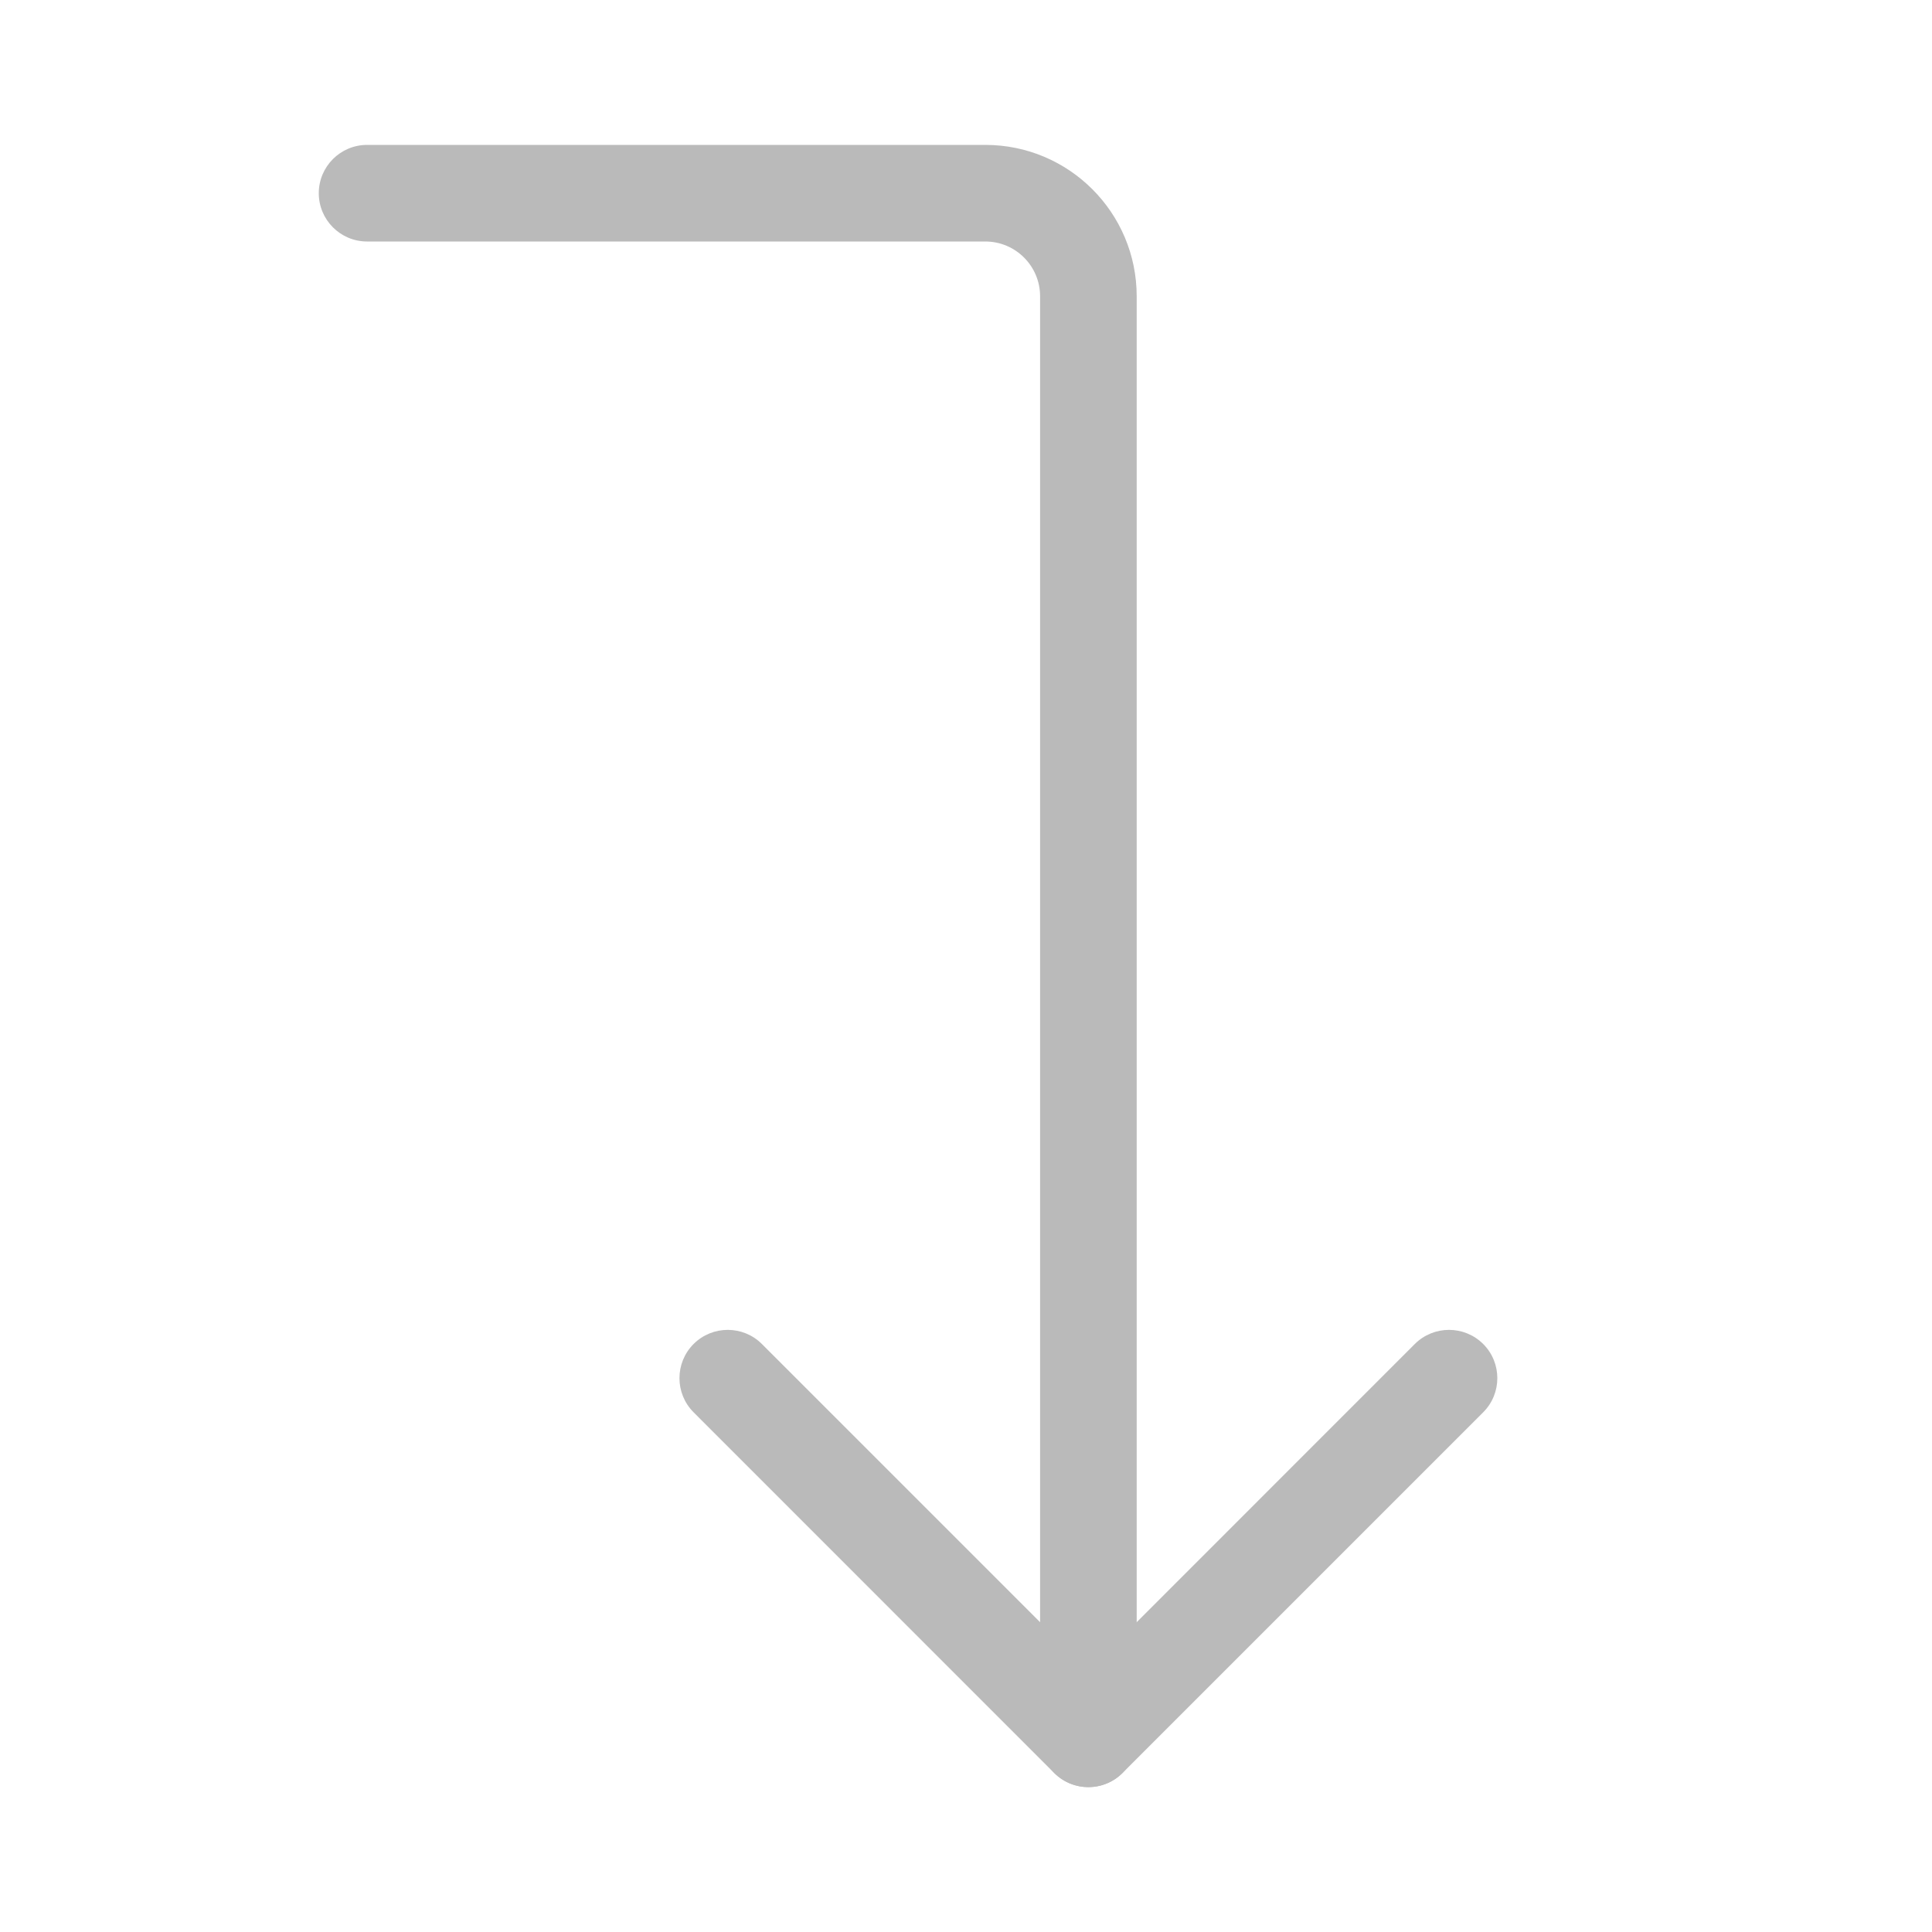
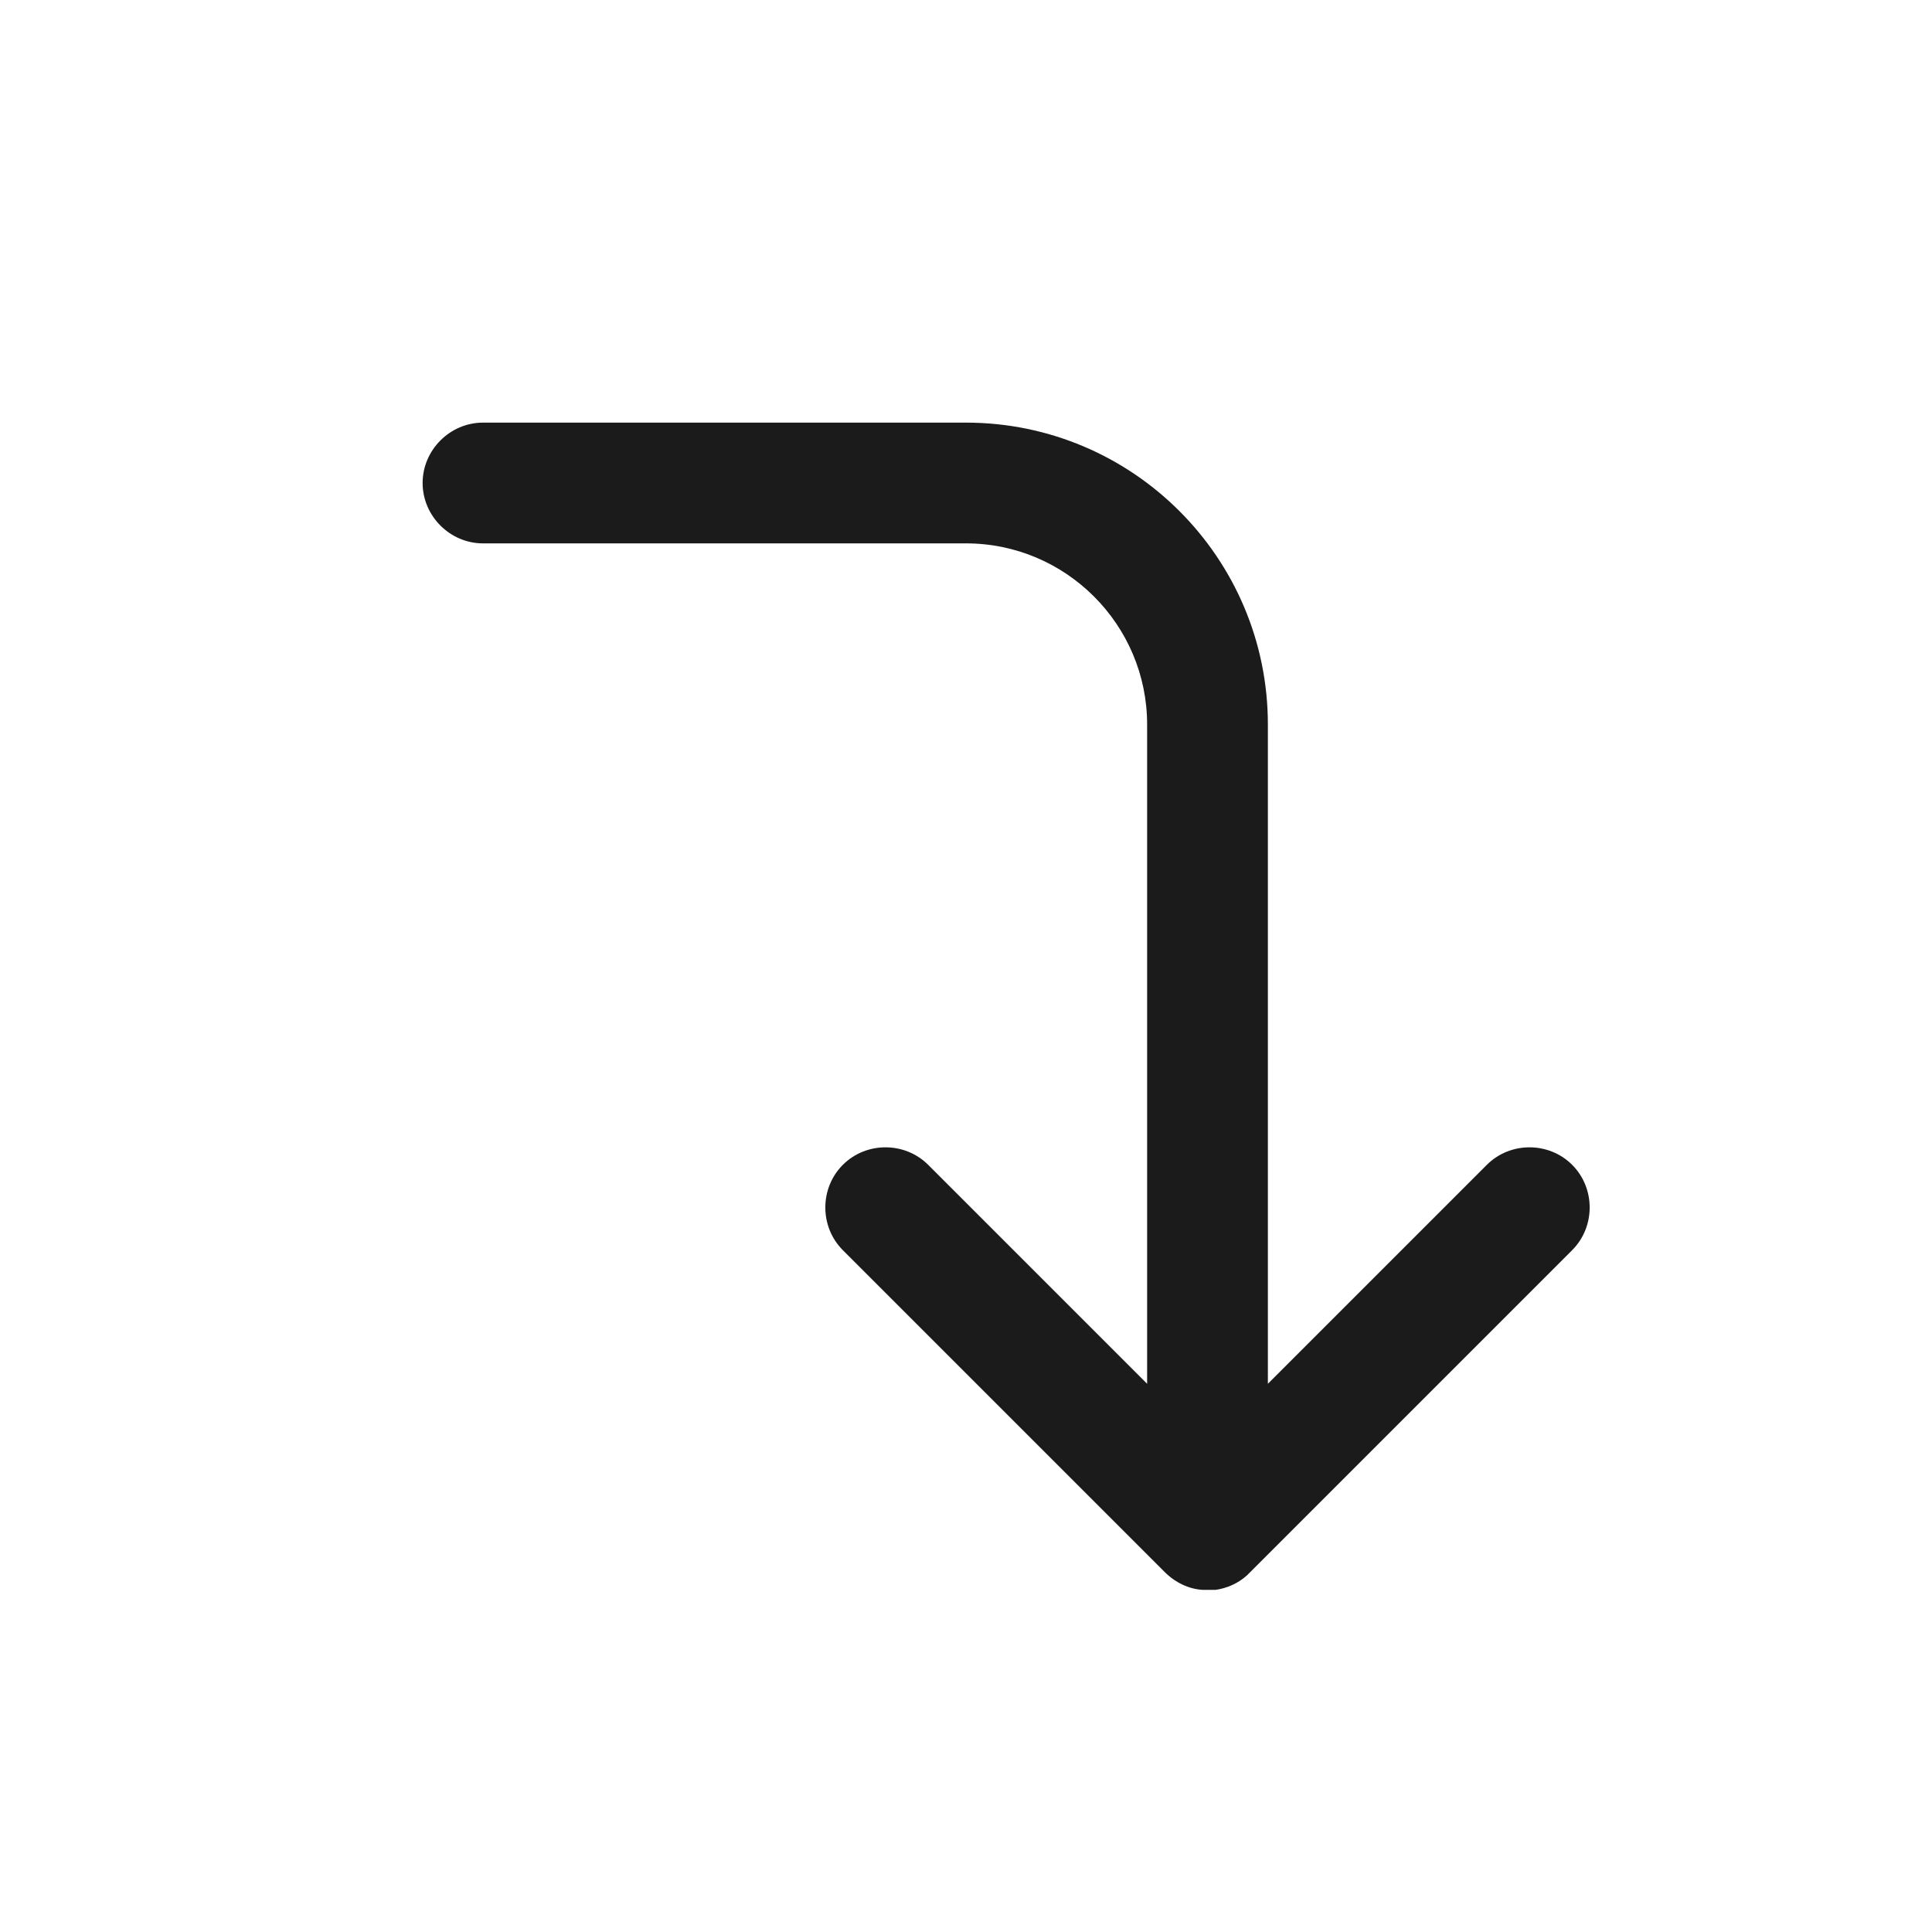
- <svg xmlns="http://www.w3.org/2000/svg" width="20" height="20" viewBox="0 0 20 20" fill="none">
-   <path fill-rule="evenodd" clip-rule="evenodd" d="M15.354 13.913C15.158 13.718 14.842 13.718 14.646 13.913L11.267 17.293L7.887 13.913C7.692 13.718 7.375 13.718 7.18 13.913C6.985 14.108 6.985 14.425 7.18 14.62L10.913 18.354C11.108 18.549 11.425 18.549 11.62 18.354L15.354 14.62C15.549 14.425 15.549 14.108 15.354 13.913Z" fill="#BABABA" />
-   <path fill-rule="evenodd" clip-rule="evenodd" d="M11.267 18.5C11.543 18.5 11.767 18.276 11.767 18V3.067C11.767 2.201 11.065 1.5 10.2 1.5L3.8 1.5C3.524 1.5 3.3 1.724 3.3 2C3.3 2.276 3.524 2.5 3.8 2.5L10.2 2.5C10.513 2.5 10.767 2.754 10.767 3.067V18C10.767 18.276 10.991 18.5 11.267 18.5Z" fill="#BABABA" />
+ <svg xmlns="http://www.w3.org/2000/svg" id="Outlines" viewBox="0 0 24 24">
+   <defs>
+     <style>
+       .cls-1 {
+         fill: #1b1b1b;
+         stroke-width: 0px;
+       }
+     </style>
+   </defs>
+   <g id="sub-start">
+     <path class="cls-1" d="m15,19.75s-.04,0-.06,0h0c-.17-.01-.34-.09-.47-.22h0s-4-4-4-4c-.29-.29-.29-.77,0-1.06s.77-.29,1.06,0l2.72,2.72v-8.19c0-1.24-1.01-2.25-2.25-2.25h-6c-.41,0-.75-.34-.75-.75s.34-.75.75-.75h6c2.07,0,3.75,1.68,3.75,3.75v8.19l2.72-2.72c.29-.29.77-.29,1.06,0s.29.77,0,1.06l-4,4s-.03.03-.04.04h0s0,0,0,0c-.11.1-.25.16-.39.18h0s-.07,0-.1,0Z" />
+   </g>
</svg>
